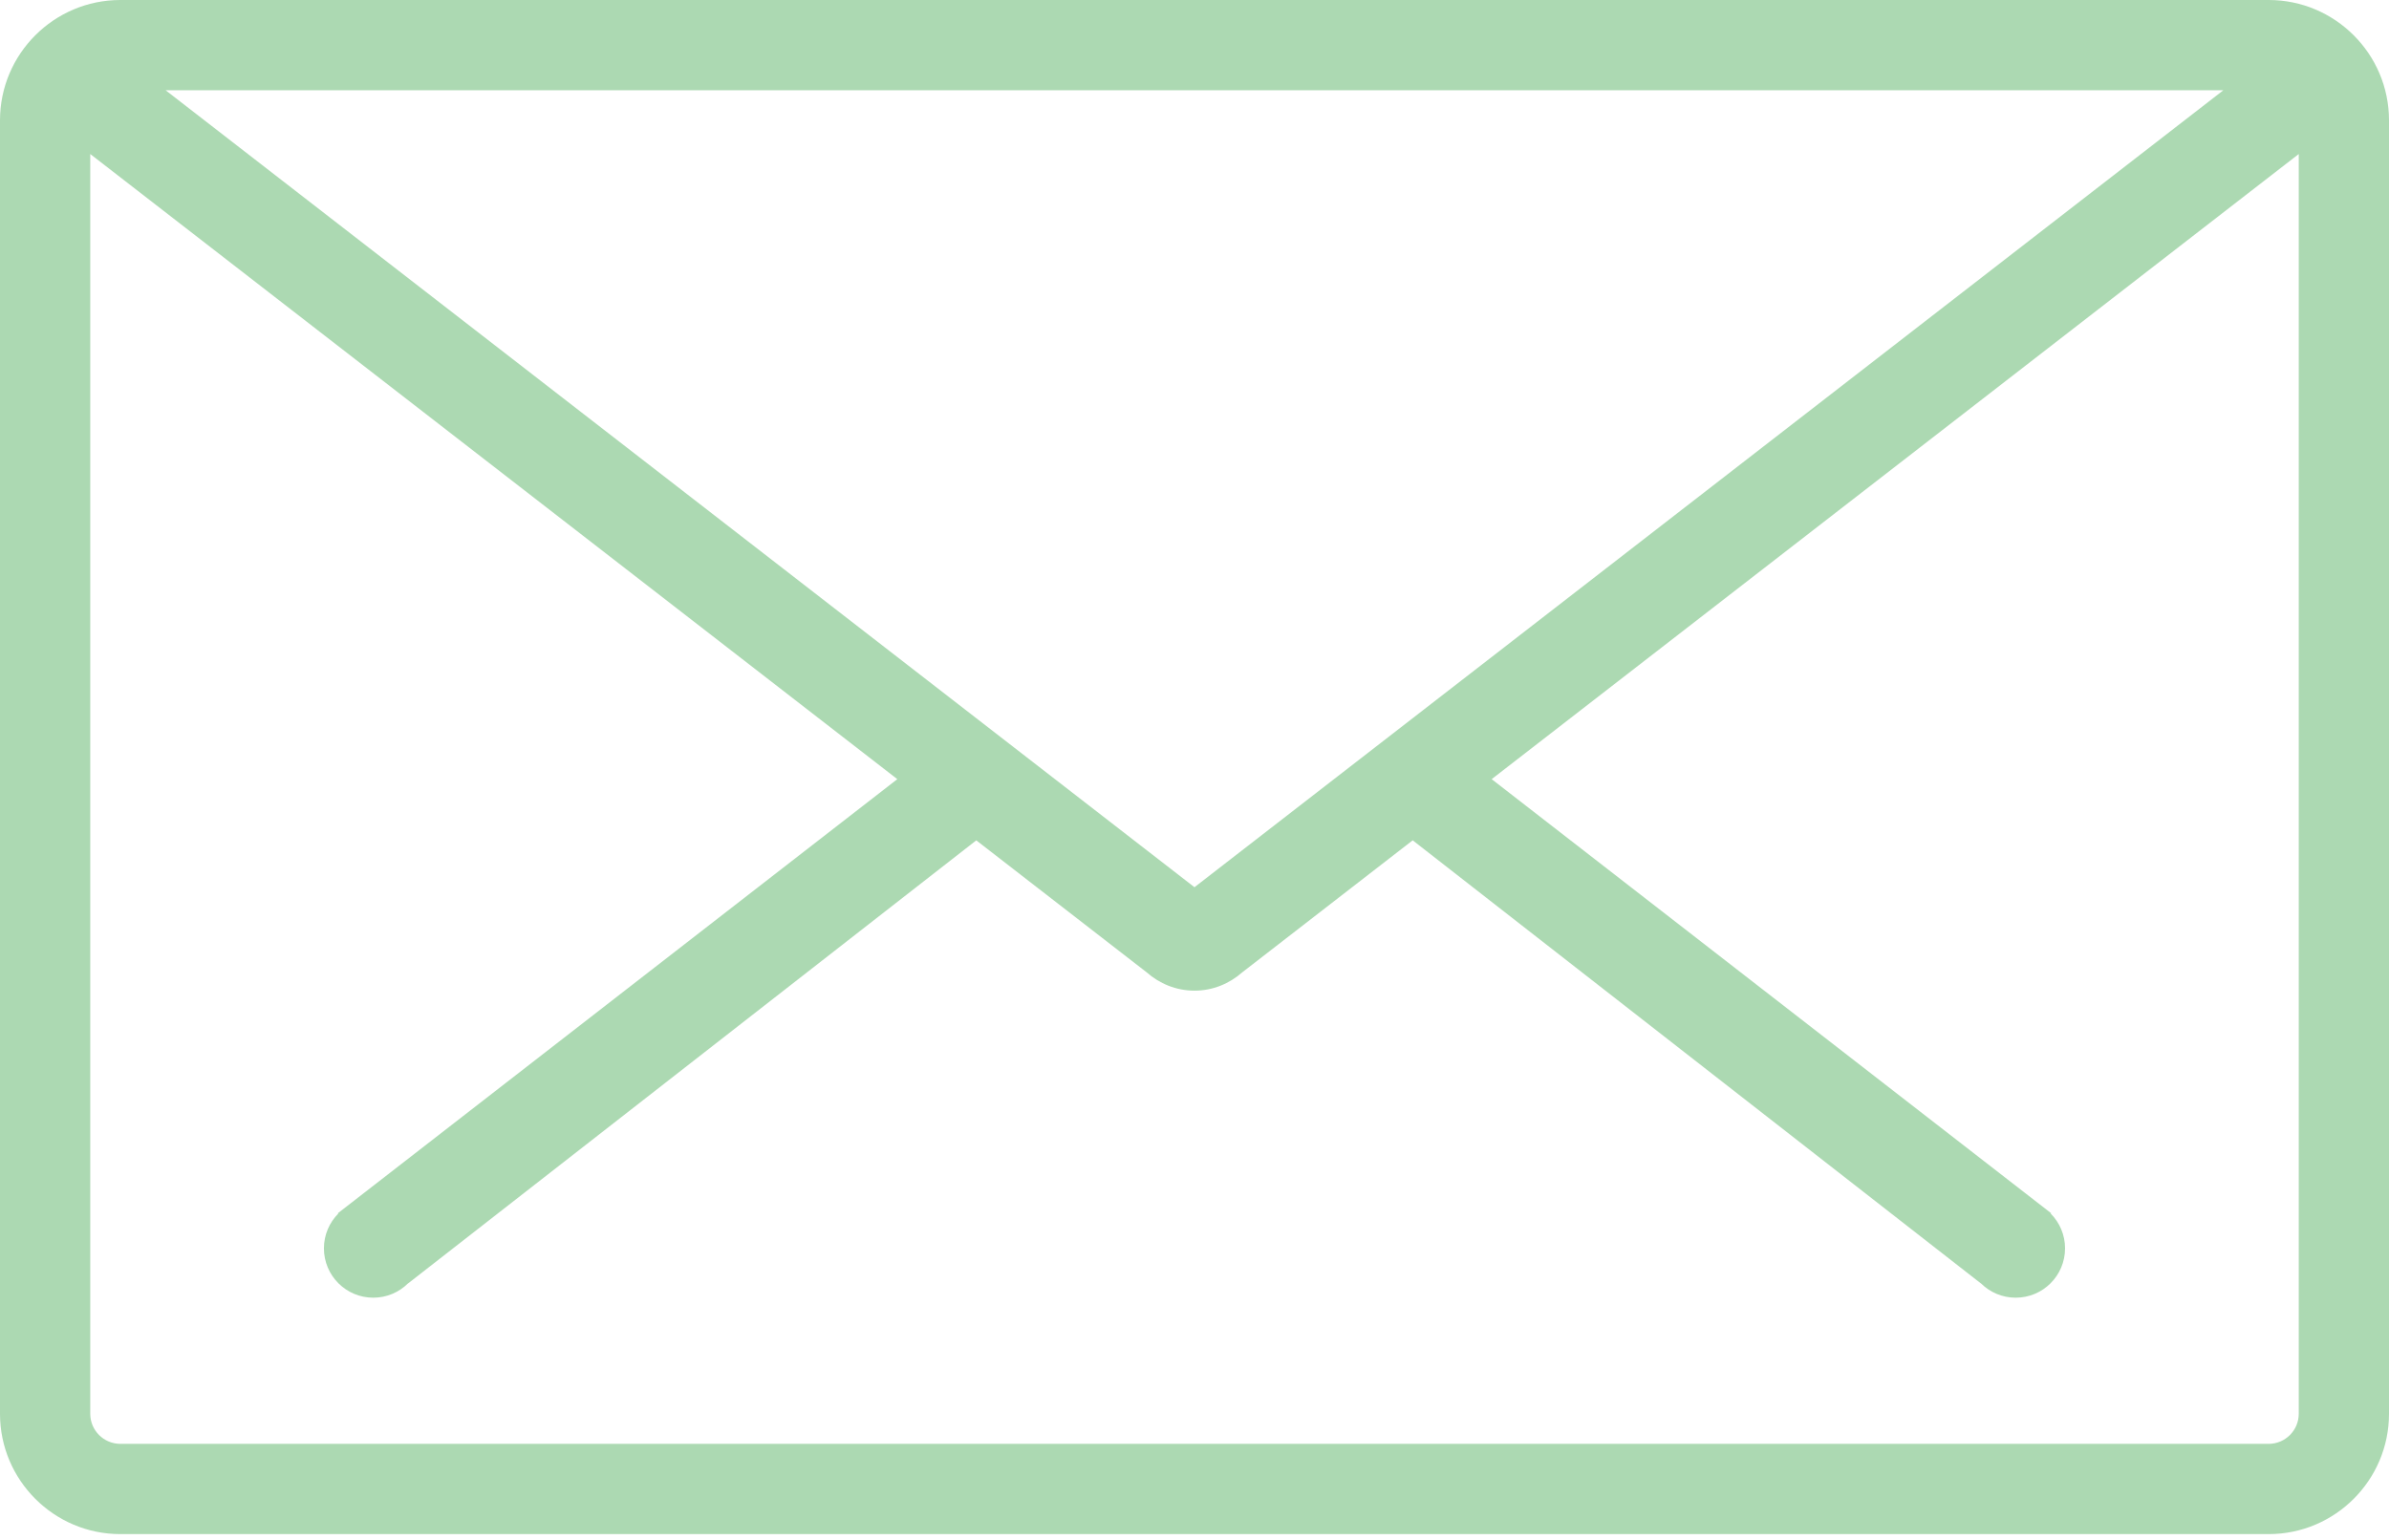
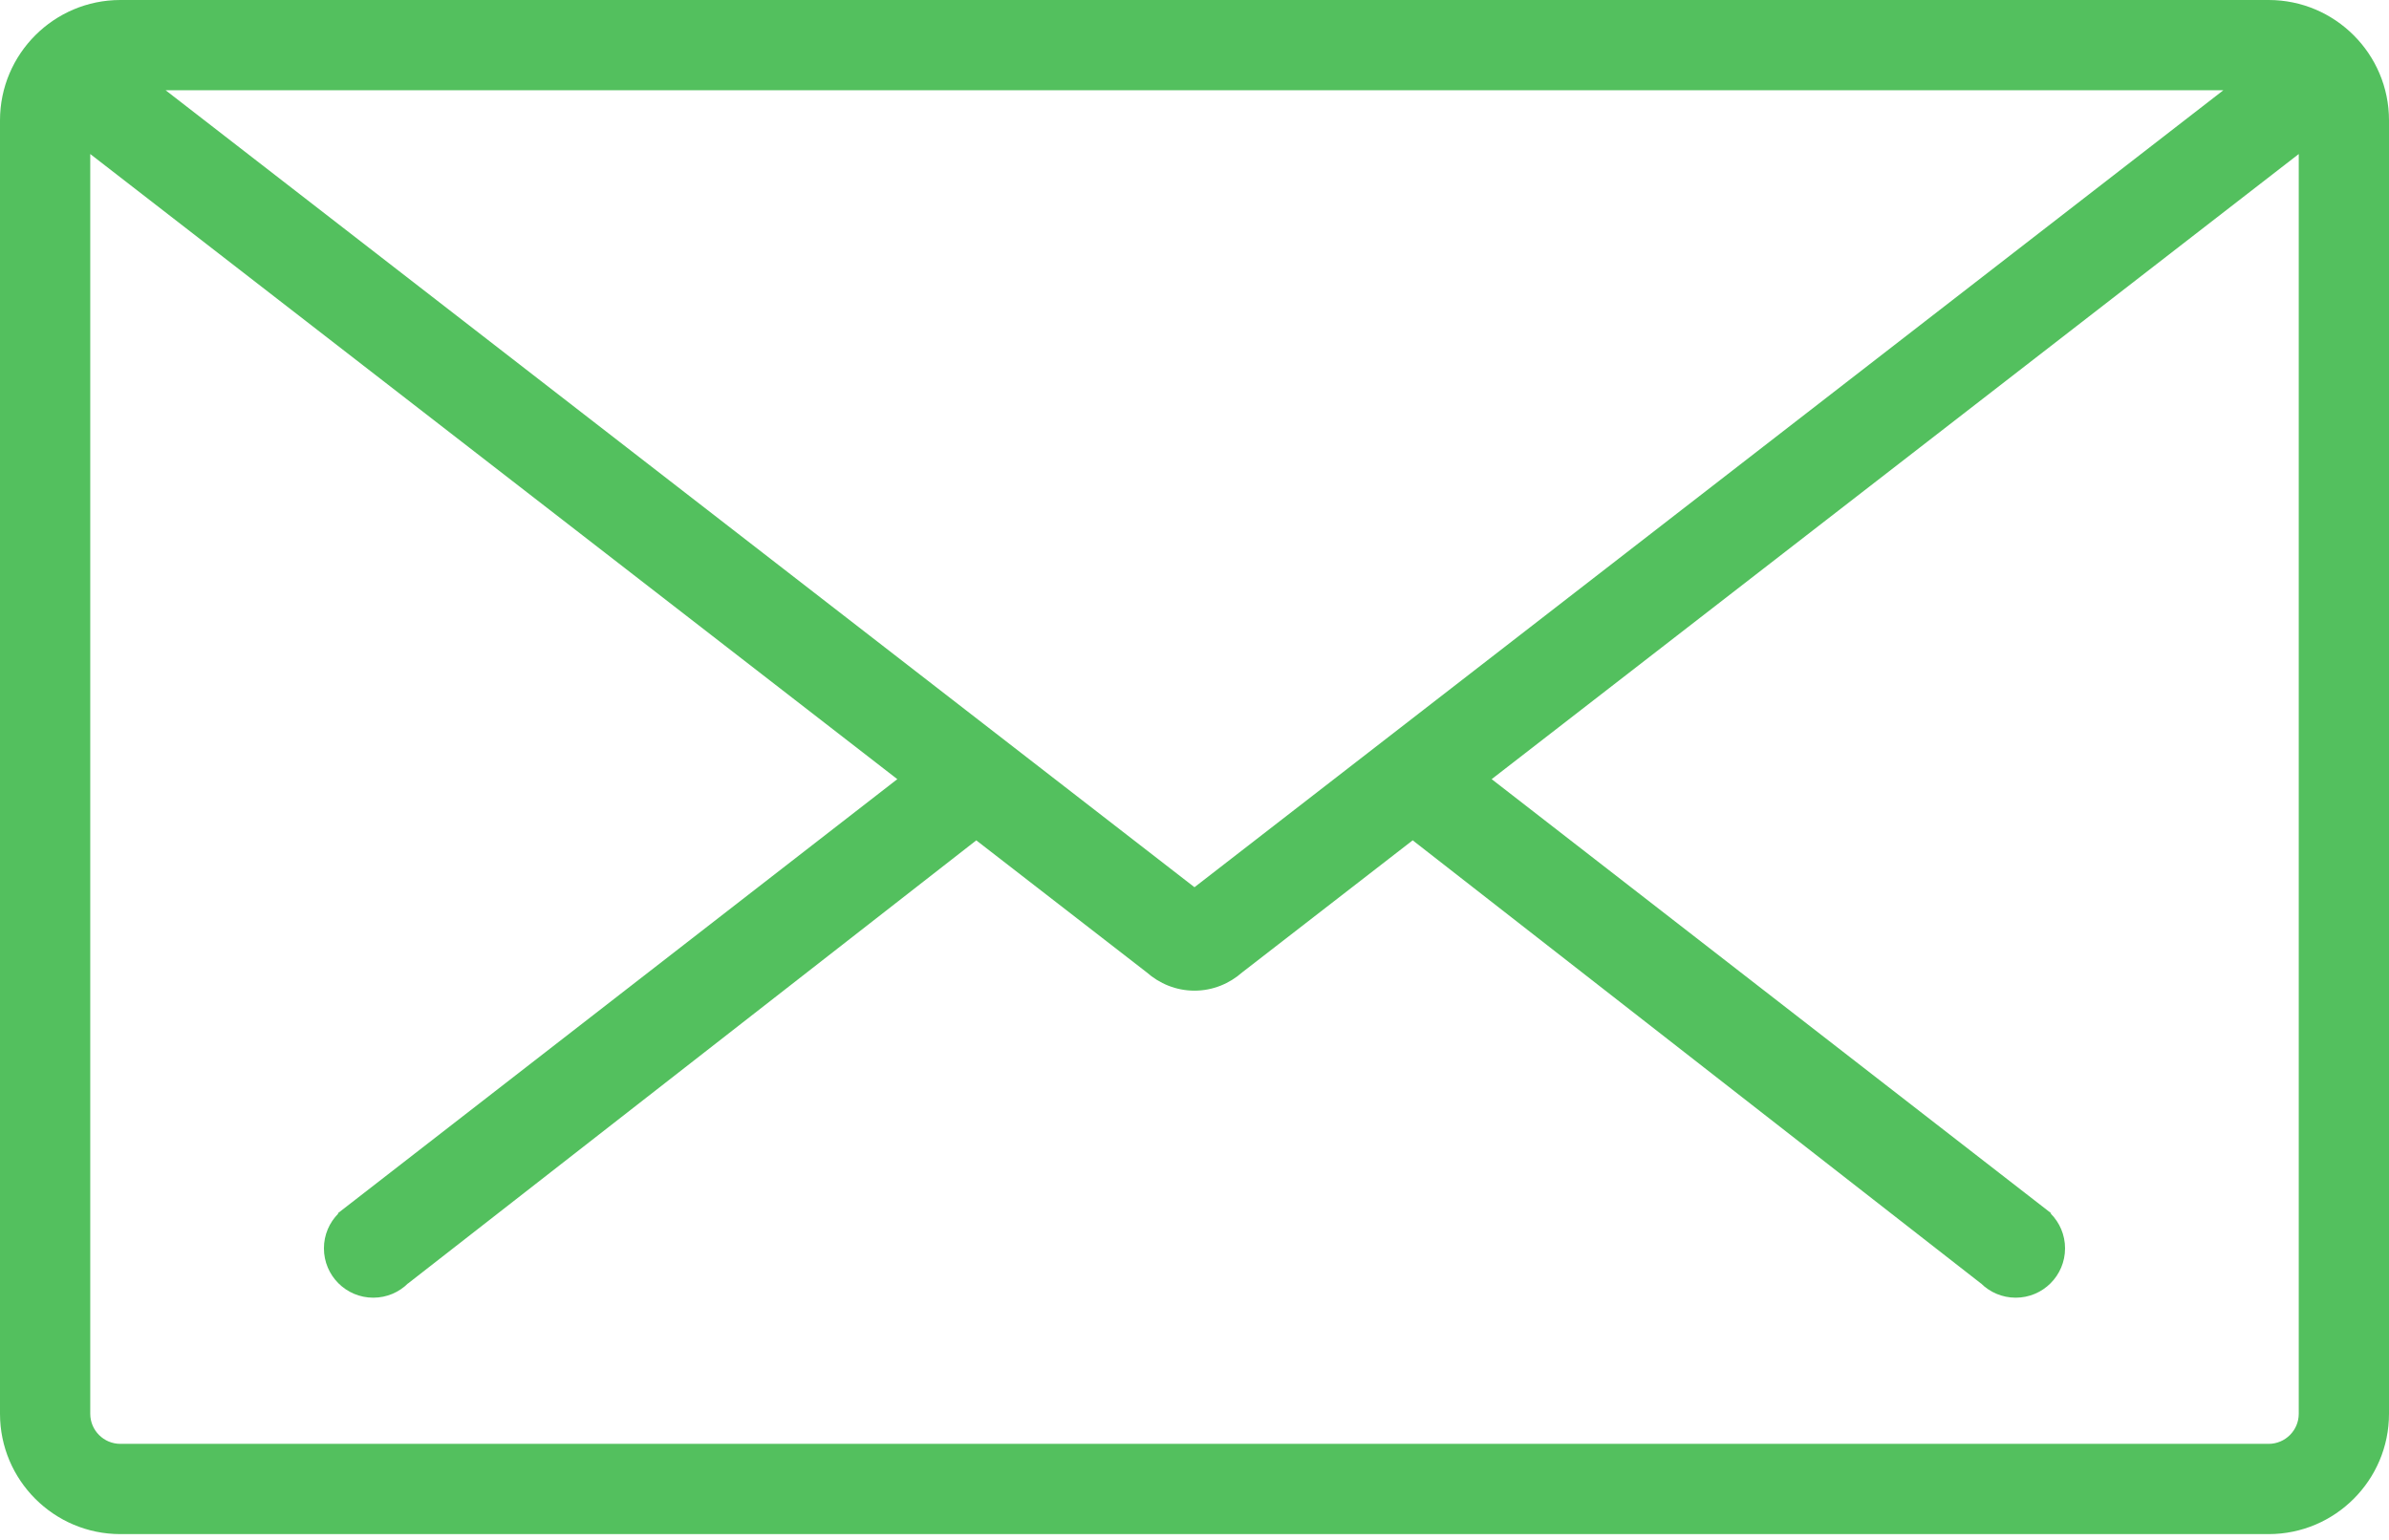
<svg xmlns="http://www.w3.org/2000/svg" width="90" height="58" viewBox="0 0 90 58" fill="none">
-   <path fill-rule="evenodd" clip-rule="evenodd" d="M85.466 0H45.057H44.942H4.534C2.034 0 0 2.034 0 4.534V53.276C0 55.776 2.034 57.81 4.534 57.81H41.763H44.996H85.466C87.966 57.81 90 55.776 90 53.276V4.534C90 2.034 87.966 0 85.466 0ZM44.946 3.4H45.053H83.761L44.999 33.433L6.238 3.4H44.946ZM85.466 54.409C86.09 54.409 86.6 53.901 86.6 53.276V5.804L56.195 29.361L77.272 45.718L77.256 45.732C77.59 46.068 77.796 46.53 77.796 47.041C77.796 48.069 76.964 48.901 75.937 48.901C75.427 48.901 74.964 48.695 74.628 48.362L74.626 48.364L53.22 31.666L46.801 36.639C46.321 37.063 45.695 37.331 44.999 37.331C44.304 37.331 43.677 37.064 43.196 36.639L36.779 31.667L15.373 48.364L15.371 48.362C15.035 48.695 14.573 48.901 14.062 48.901C13.036 48.901 12.203 48.069 12.203 47.041C12.203 46.53 12.41 46.068 12.743 45.732L12.729 45.718L33.804 29.361L3.4 5.804V53.276C3.4 53.901 3.909 54.409 4.534 54.409H41.904H47.626H85.466Z" fill="#ACD9B2" />
+   <path fill-rule="evenodd" clip-rule="evenodd" d="M85.466 0H45.057H44.942H4.534C2.034 0 0 2.034 0 4.534V53.276C0 55.776 2.034 57.81 4.534 57.81H41.763H44.996H85.466C87.966 57.81 90 55.776 90 53.276V4.534C90 2.034 87.966 0 85.466 0ZM44.946 3.4H45.053H83.761L44.999 33.433L6.238 3.4H44.946ZM85.466 54.409C86.09 54.409 86.6 53.901 86.6 53.276V5.804L56.195 29.361L77.272 45.718L77.256 45.732C77.59 46.068 77.796 46.53 77.796 47.041C77.796 48.069 76.964 48.901 75.937 48.901C75.427 48.901 74.964 48.695 74.628 48.362L74.626 48.364L53.22 31.666L46.801 36.639C46.321 37.063 45.695 37.331 44.999 37.331C44.304 37.331 43.677 37.064 43.196 36.639L36.779 31.667L15.373 48.364L15.371 48.362C15.035 48.695 14.573 48.901 14.062 48.901C13.036 48.901 12.203 48.069 12.203 47.041C12.203 46.53 12.41 46.068 12.743 45.732L12.729 45.718L33.804 29.361L3.4 5.804V53.276C3.4 53.901 3.909 54.409 4.534 54.409H41.904H47.626H85.466Z" fill="#53c05e" />
</svg>
